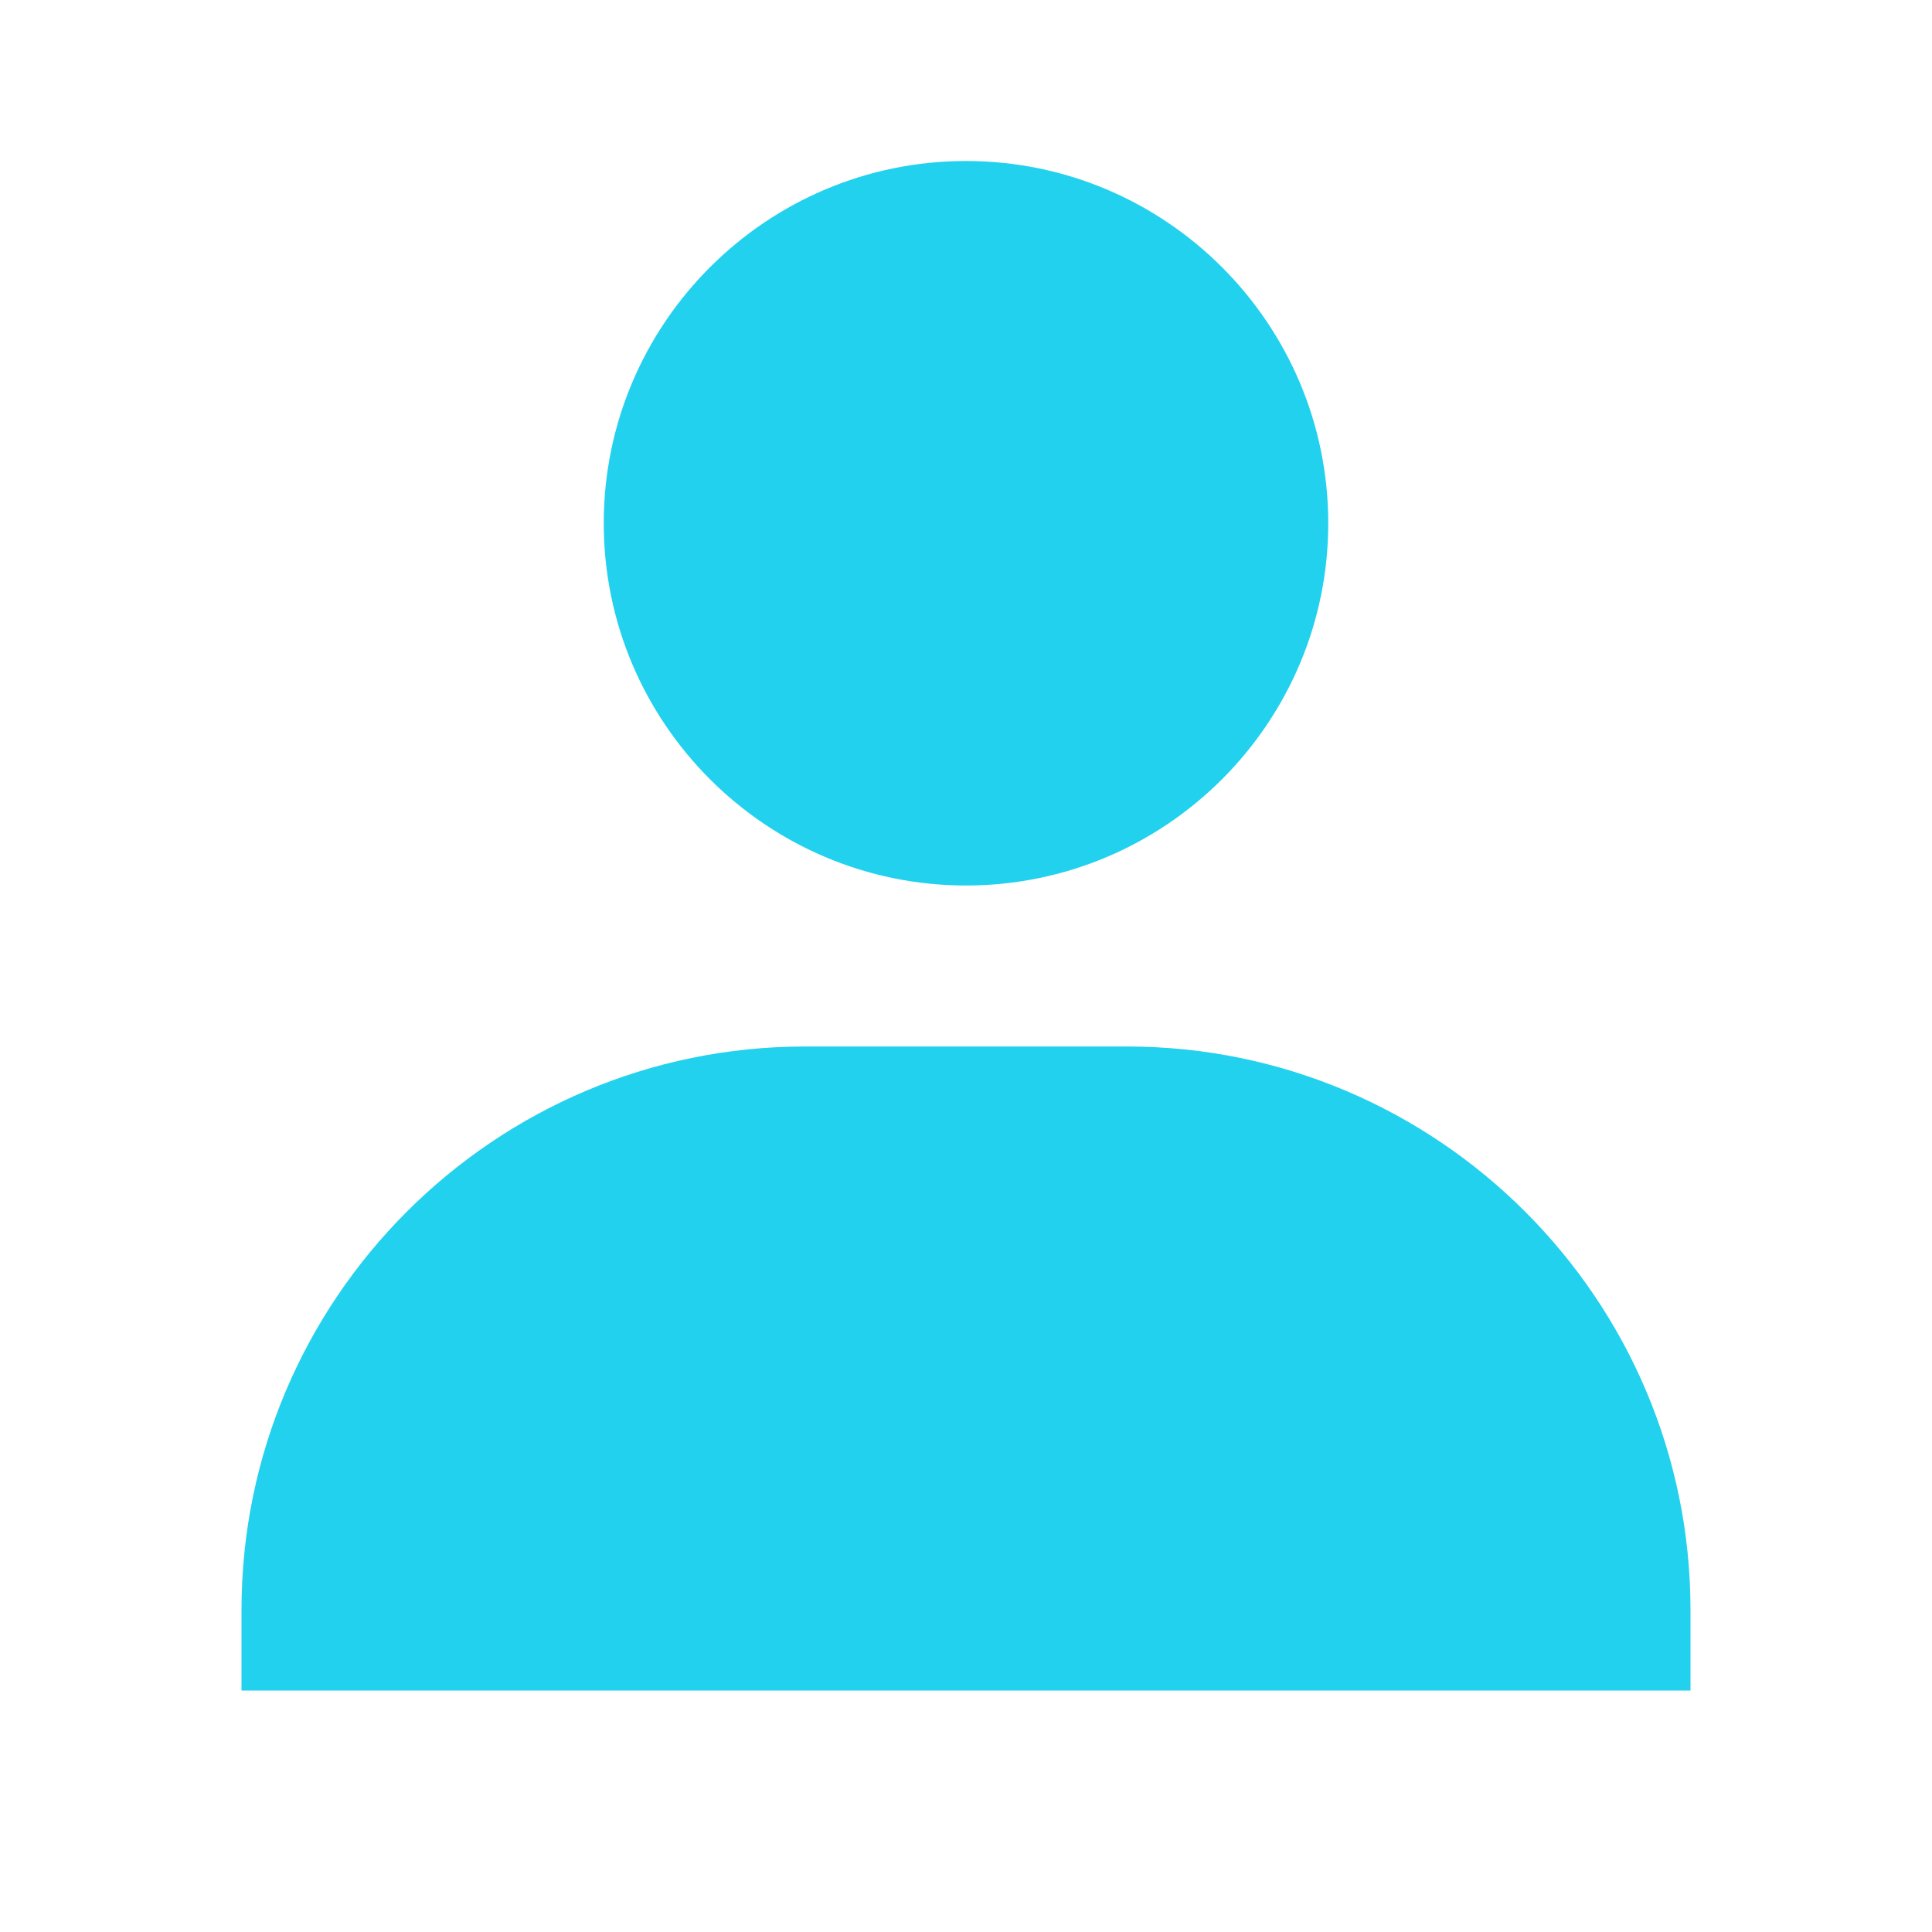
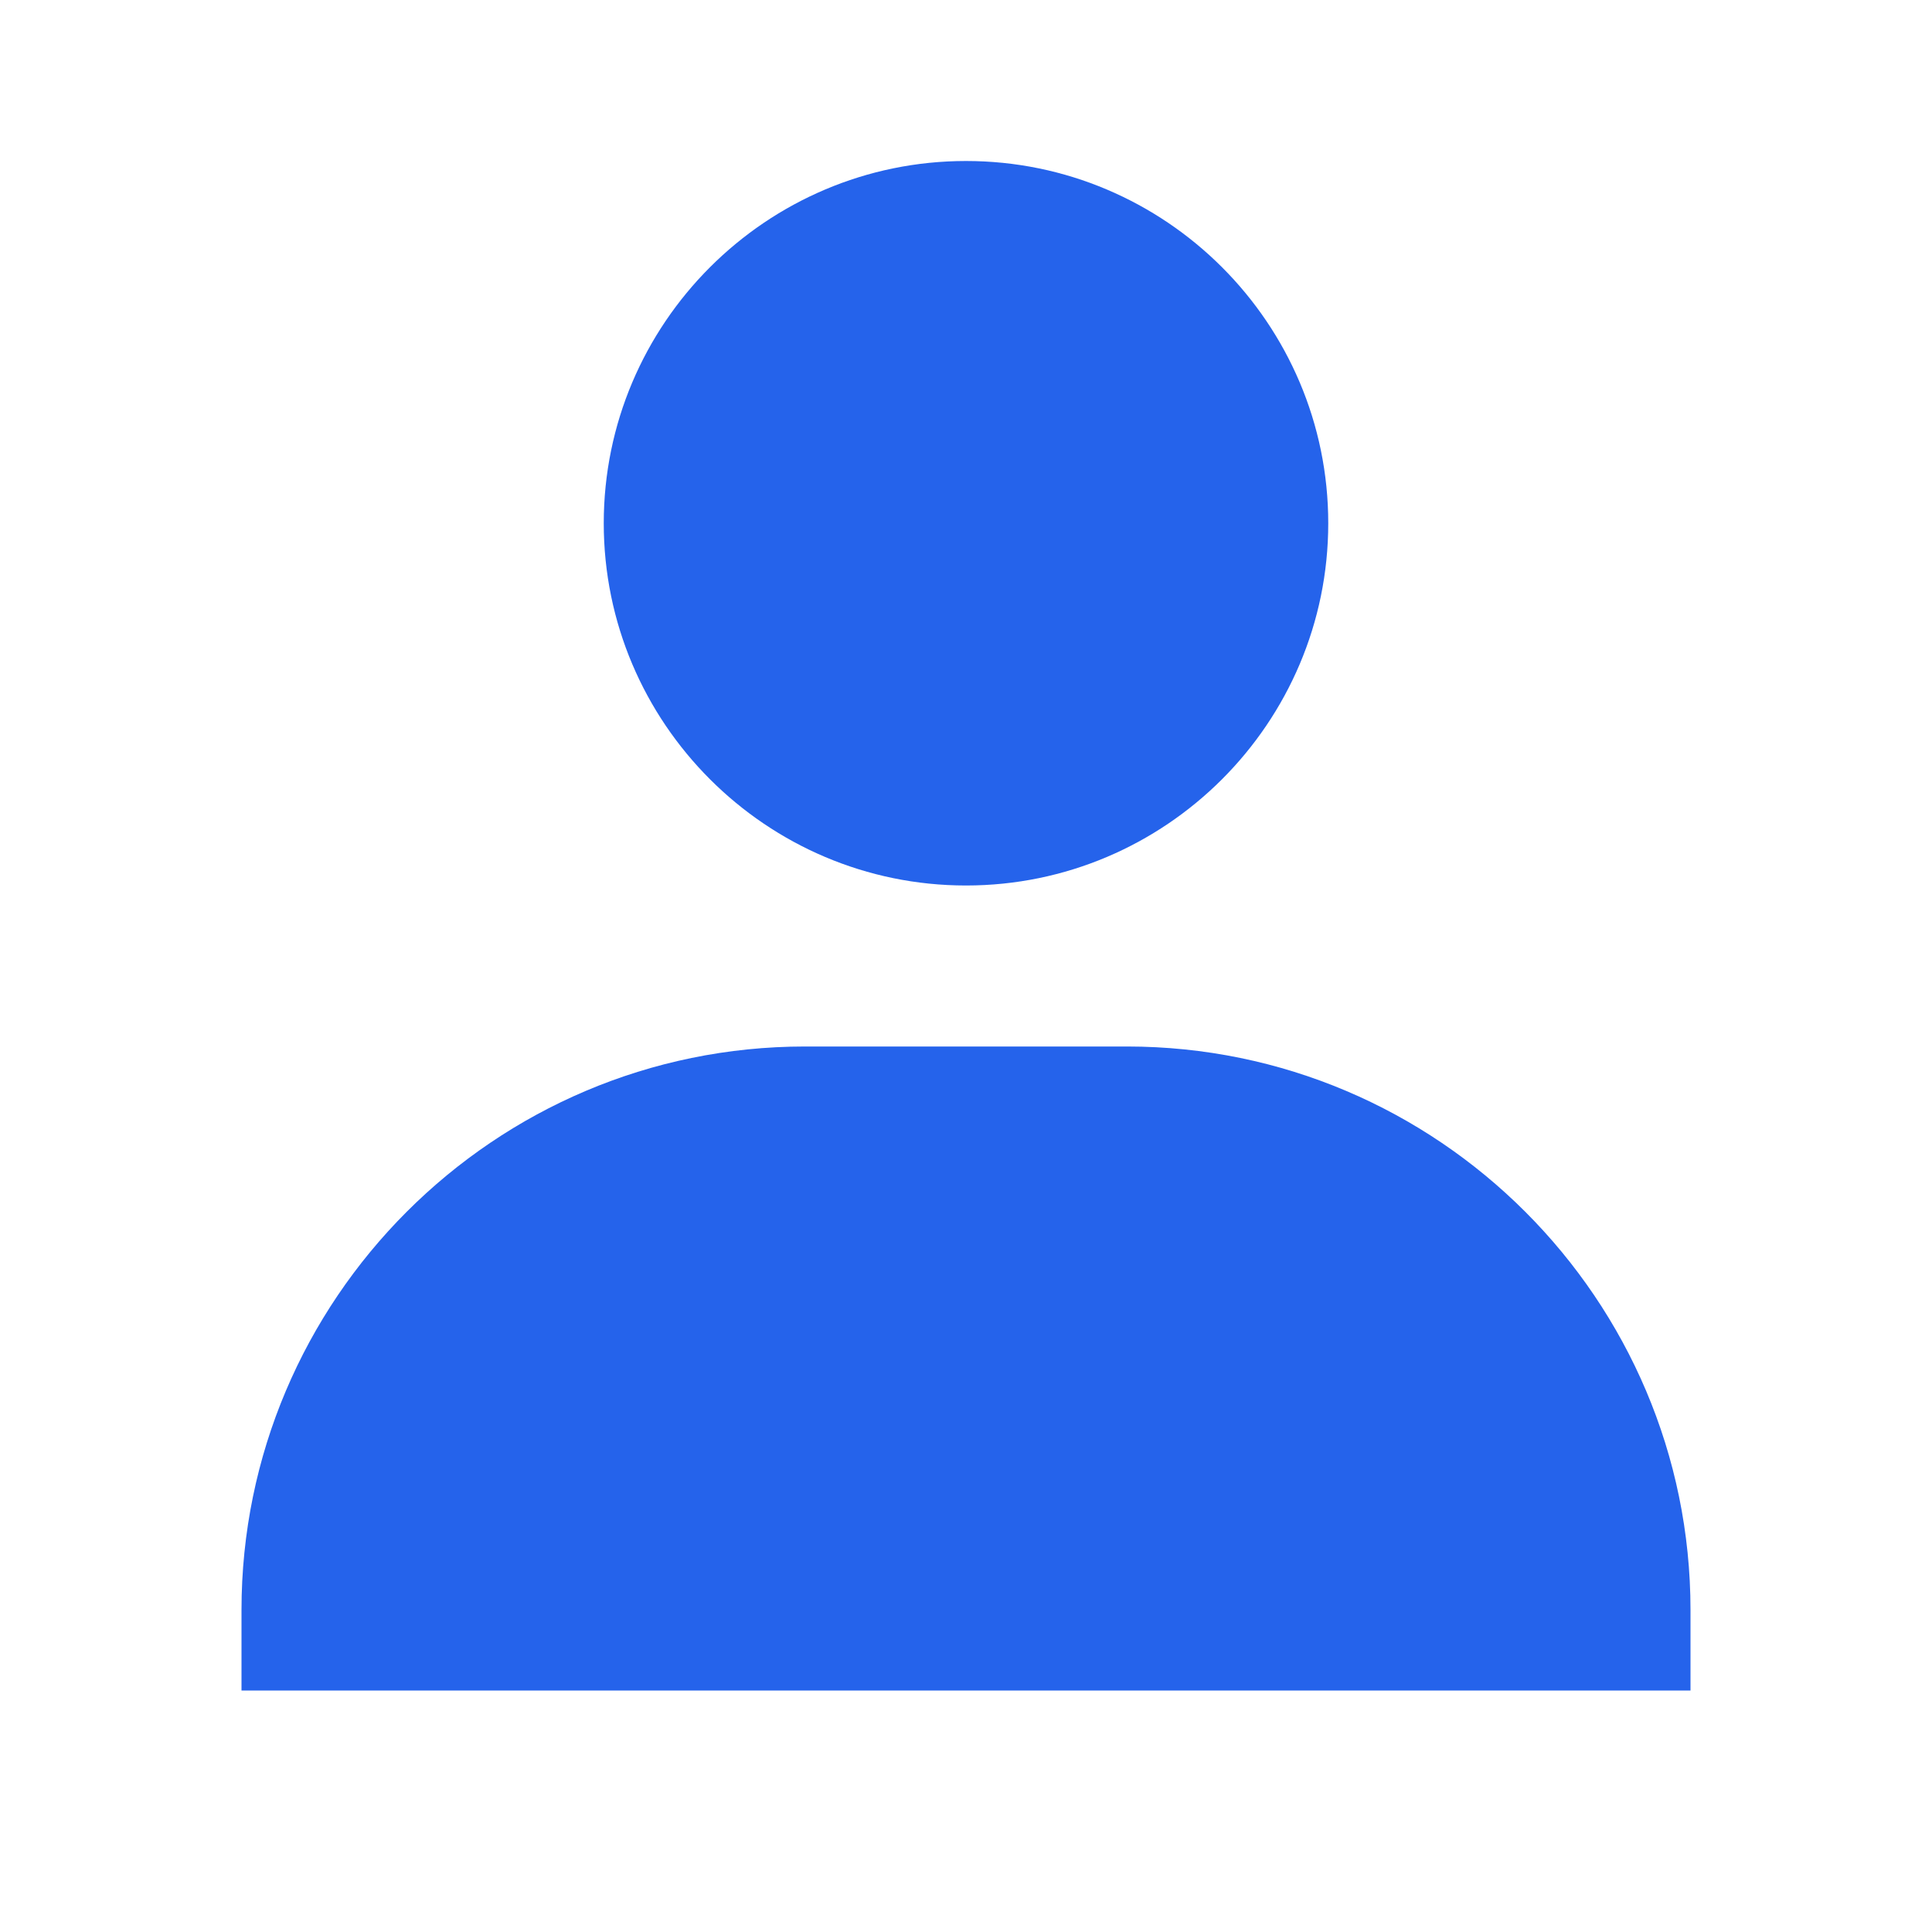
<svg xmlns="http://www.w3.org/2000/svg" width="24" height="24" viewBox="0 0 24 24">
-   <path fill="#22D1EE" d="M7.5 6.5C7.5 8.981 9.519 11 12 11s4.5-2.019 4.5-4.5S14.481 2 12 2 7.5 4.019 7.5 6.5zM20 21h1v-1c0-3.859-3.141-7-7-7h-4c-3.86 0-7 3.141-7 7v1h17z" />
+   <path fill="#2563eb" d="M7.5 6.5C7.5 8.981 9.519 11 12 11s4.5-2.019 4.5-4.5S14.481 2 12 2 7.5 4.019 7.5 6.5zM20 21h1v-1c0-3.859-3.141-7-7-7h-4c-3.86 0-7 3.141-7 7v1h17z" />
</svg>
